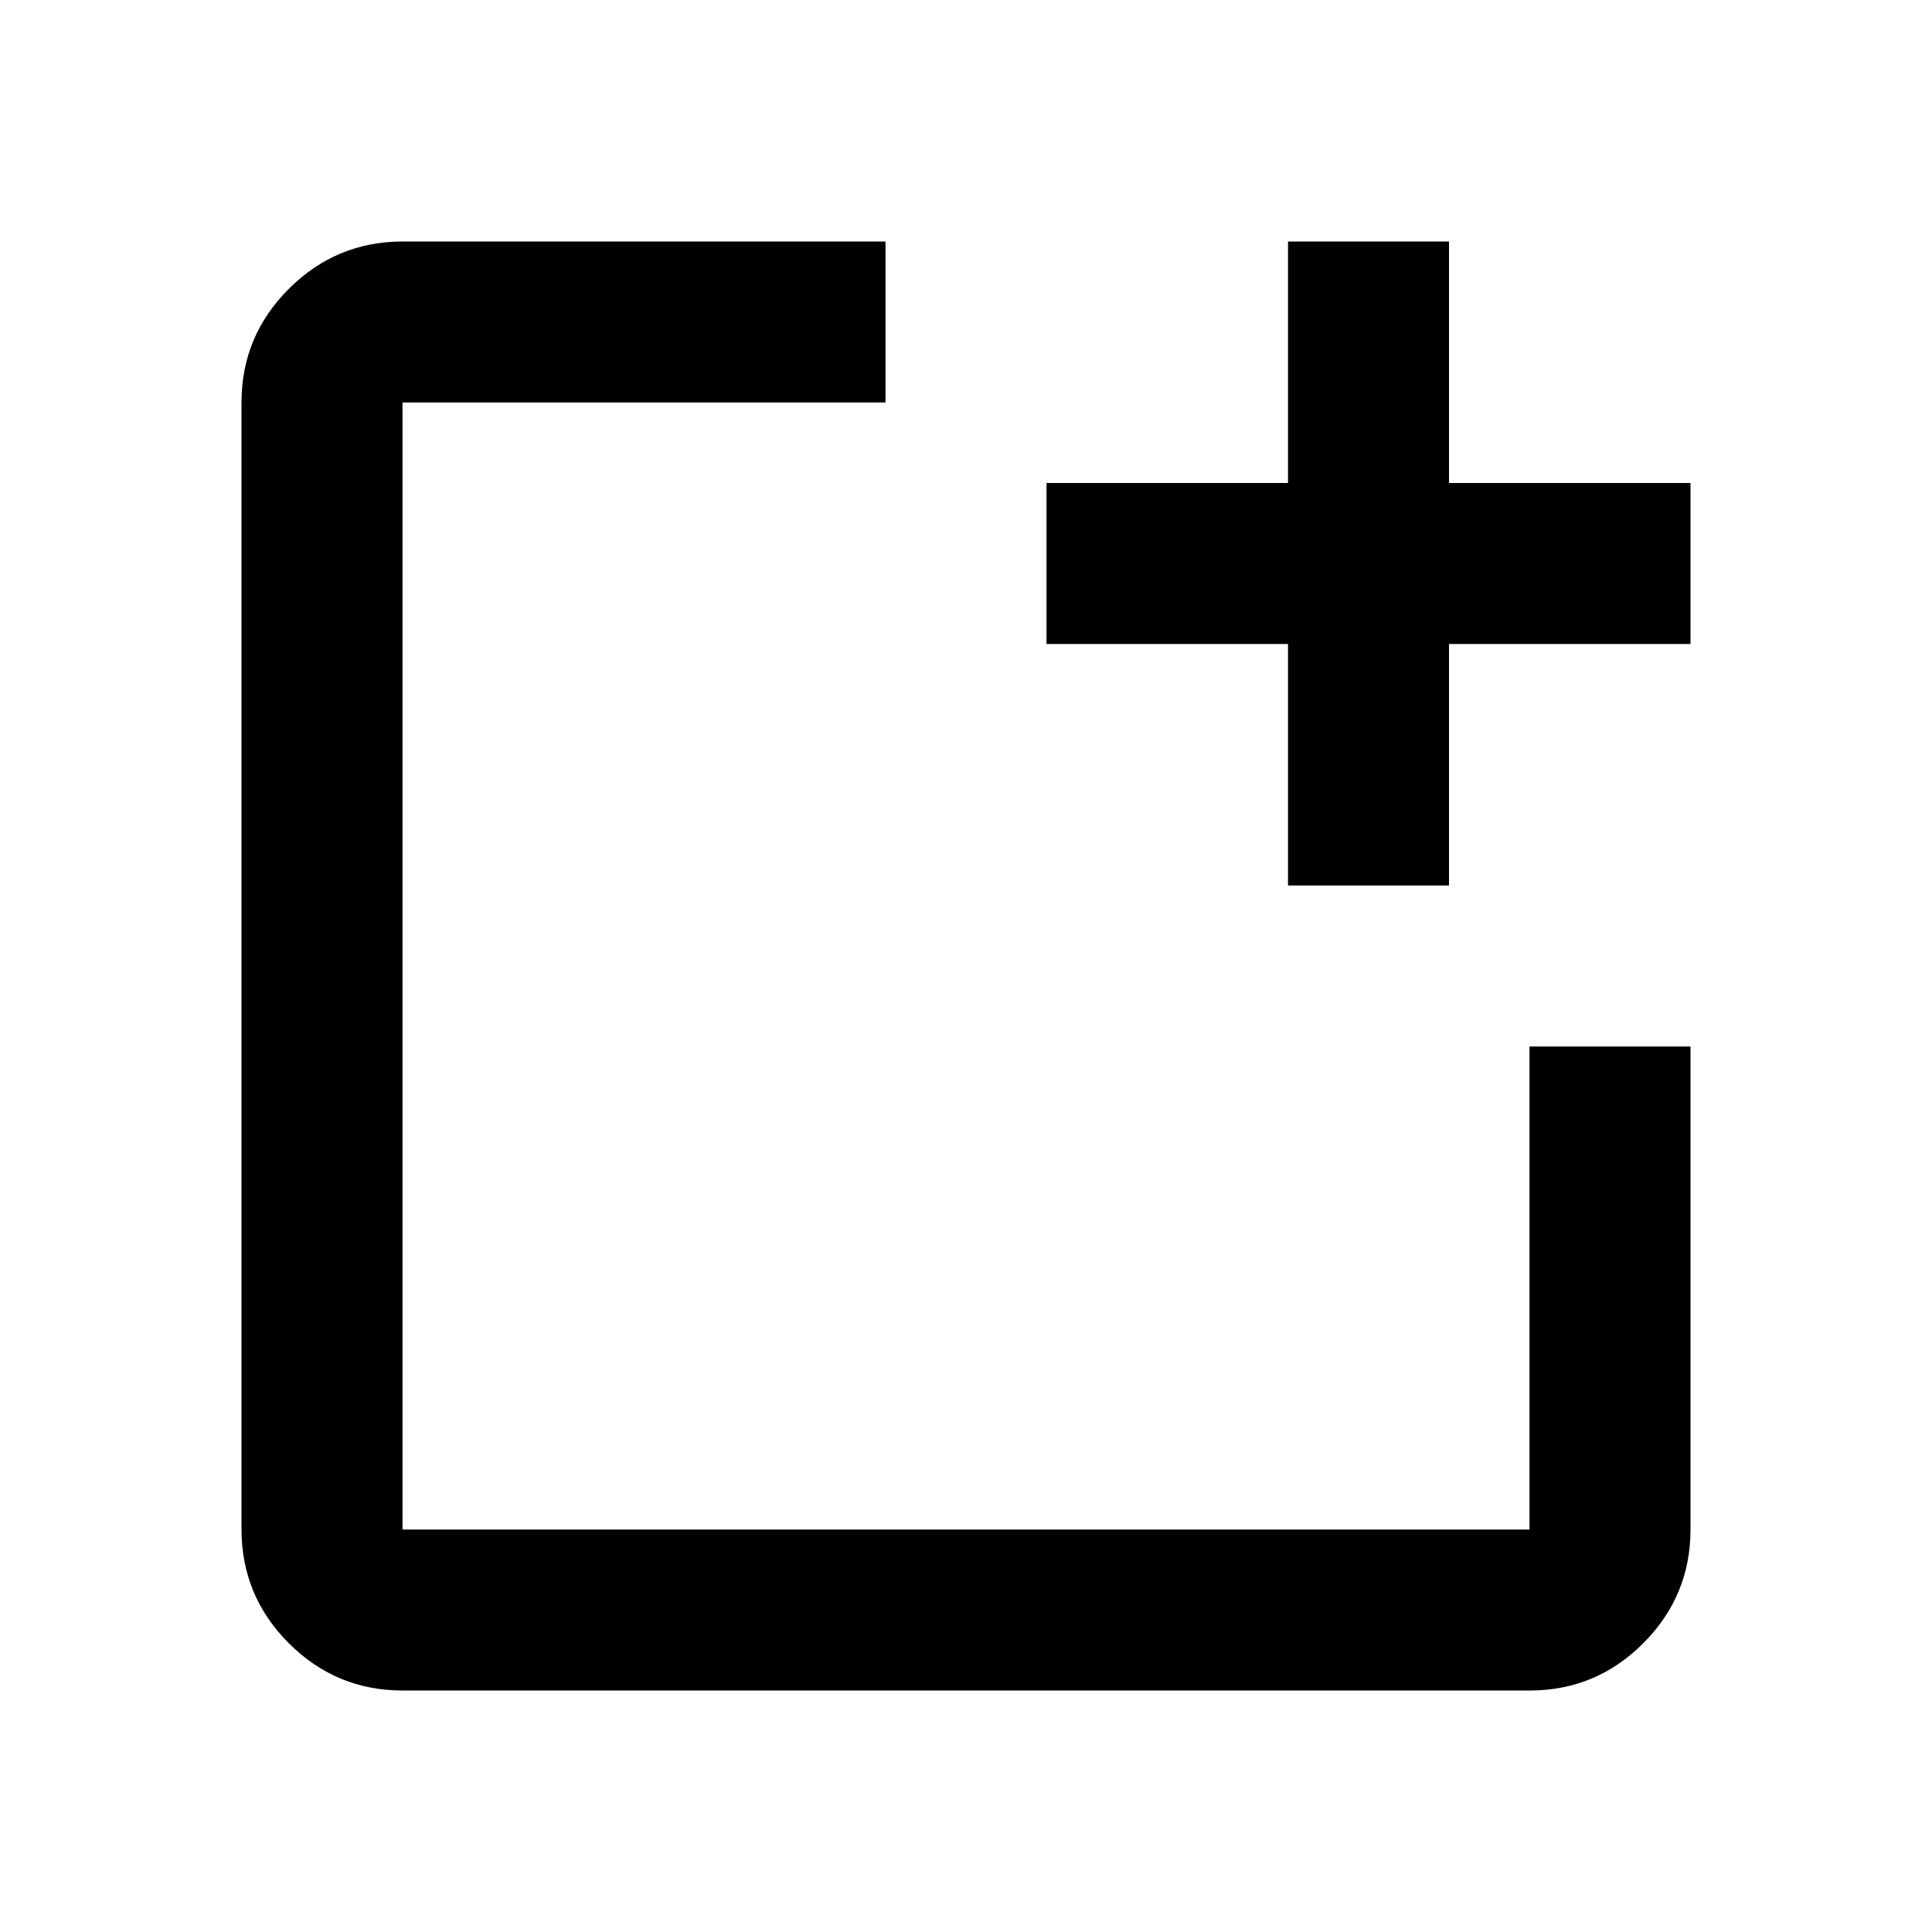
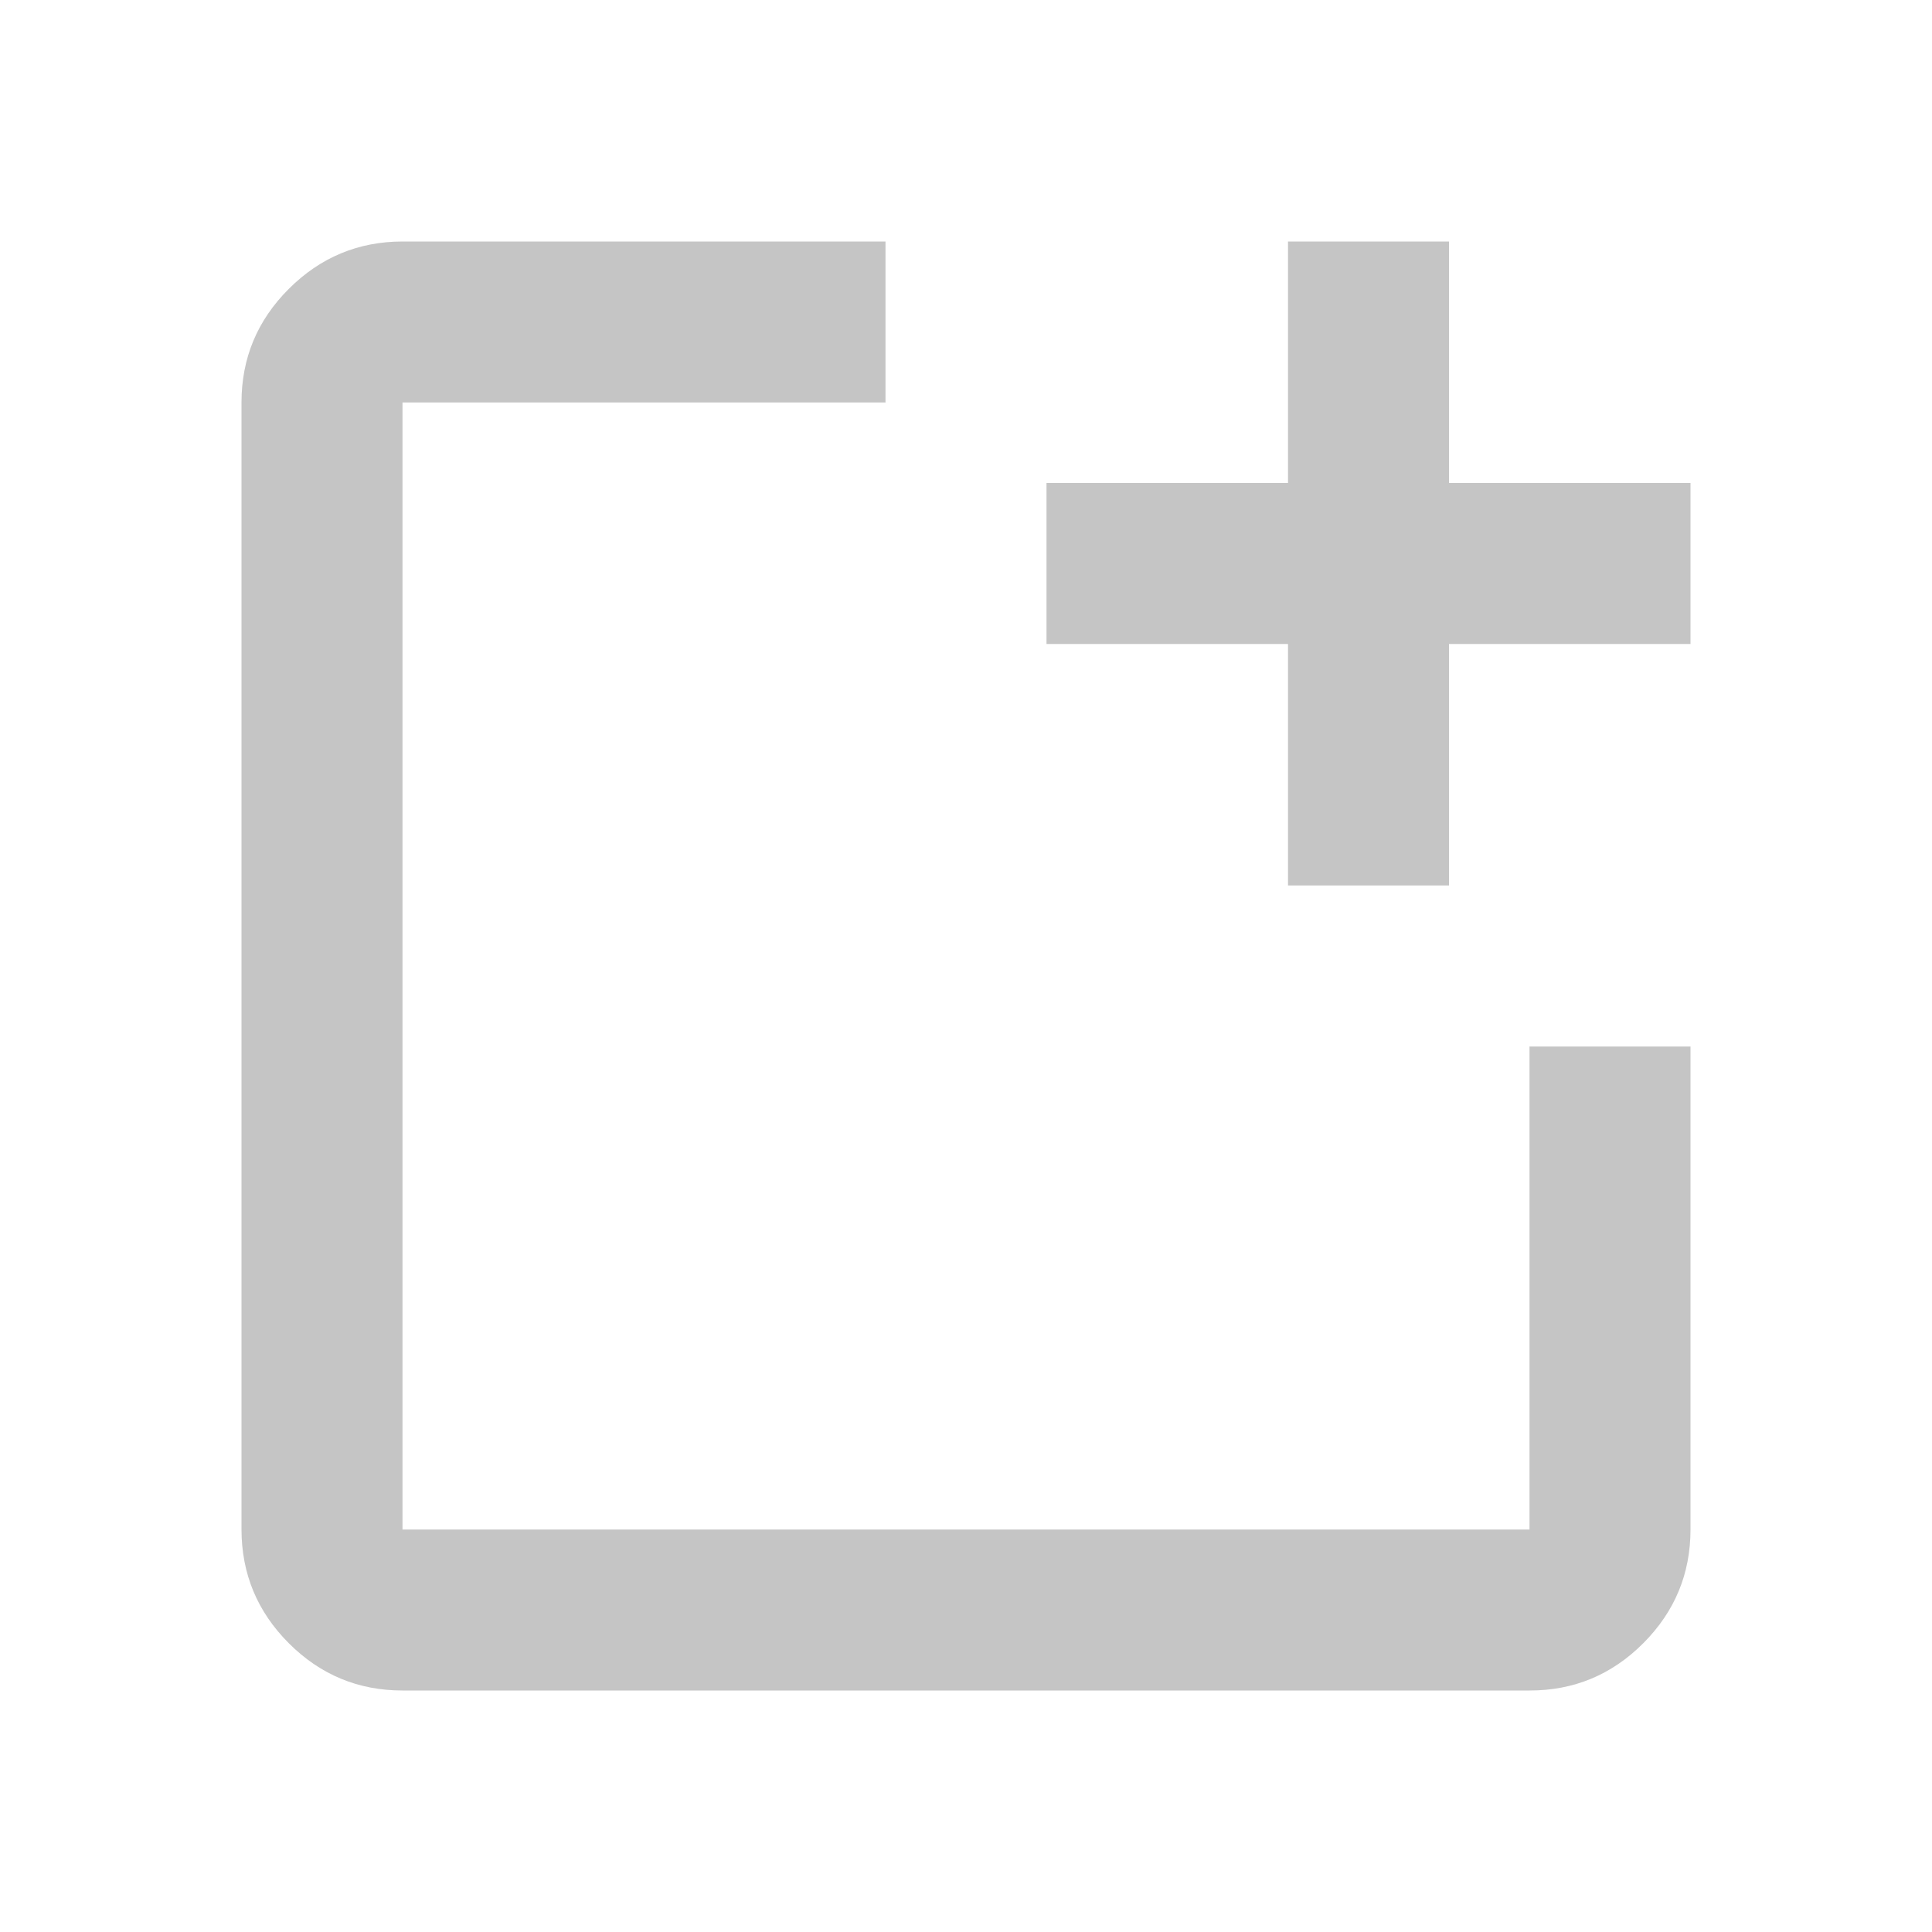
<svg xmlns="http://www.w3.org/2000/svg" width="24" height="24" viewBox="0 0 24 24">
-   <path fill="currentColor" d="M5 21q-.825 0-1.412-.587T3 19V5q0-.825.588-1.412T5 3h6v2H5v14h14v-6h2v6q0 .825-.587 1.413T19 21zm11-10V8h-3V6h3V3h2v3h3v2h-3v3z" />
+   <path fill="#c5c5c5" d="M5 21q-.825 0-1.412-.587T3 19V5q0-.825.588-1.412T5 3h6v2H5v14h14v-6h2v6q0 .825-.587 1.413T19 21zm11-10V8h-3V6h3V3h2v3h3v2h-3v3z" />
</svg>
